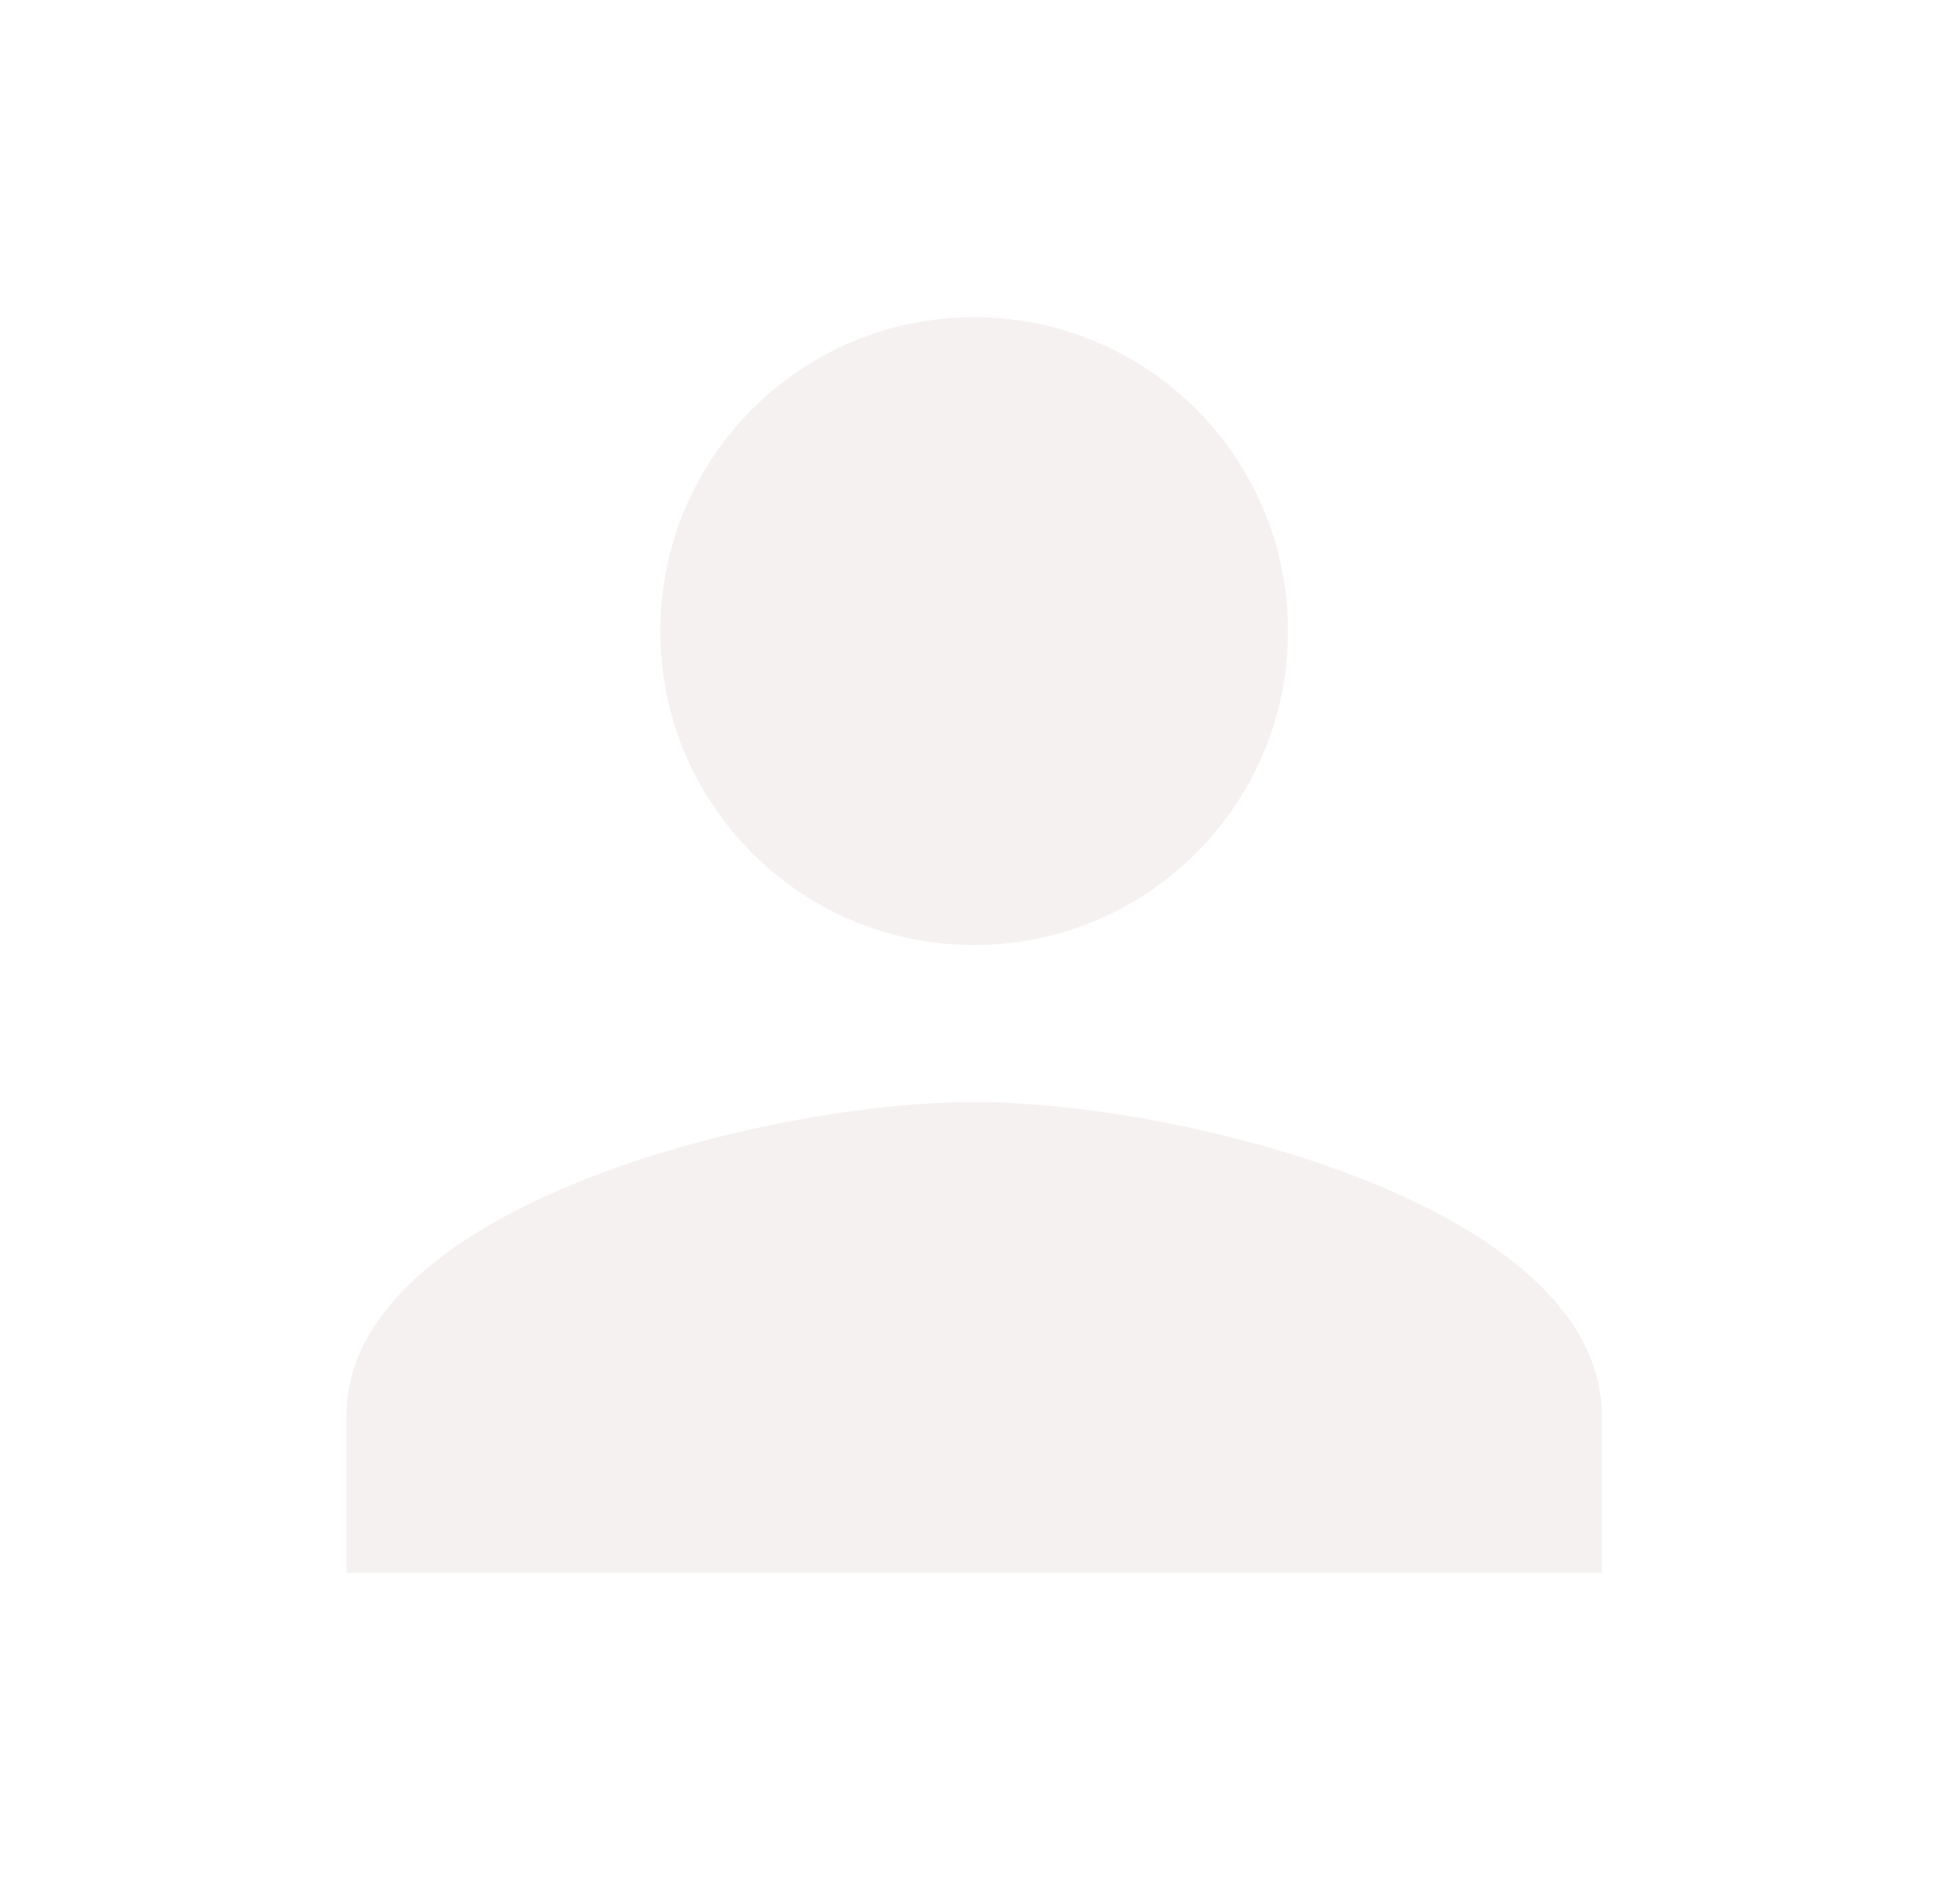
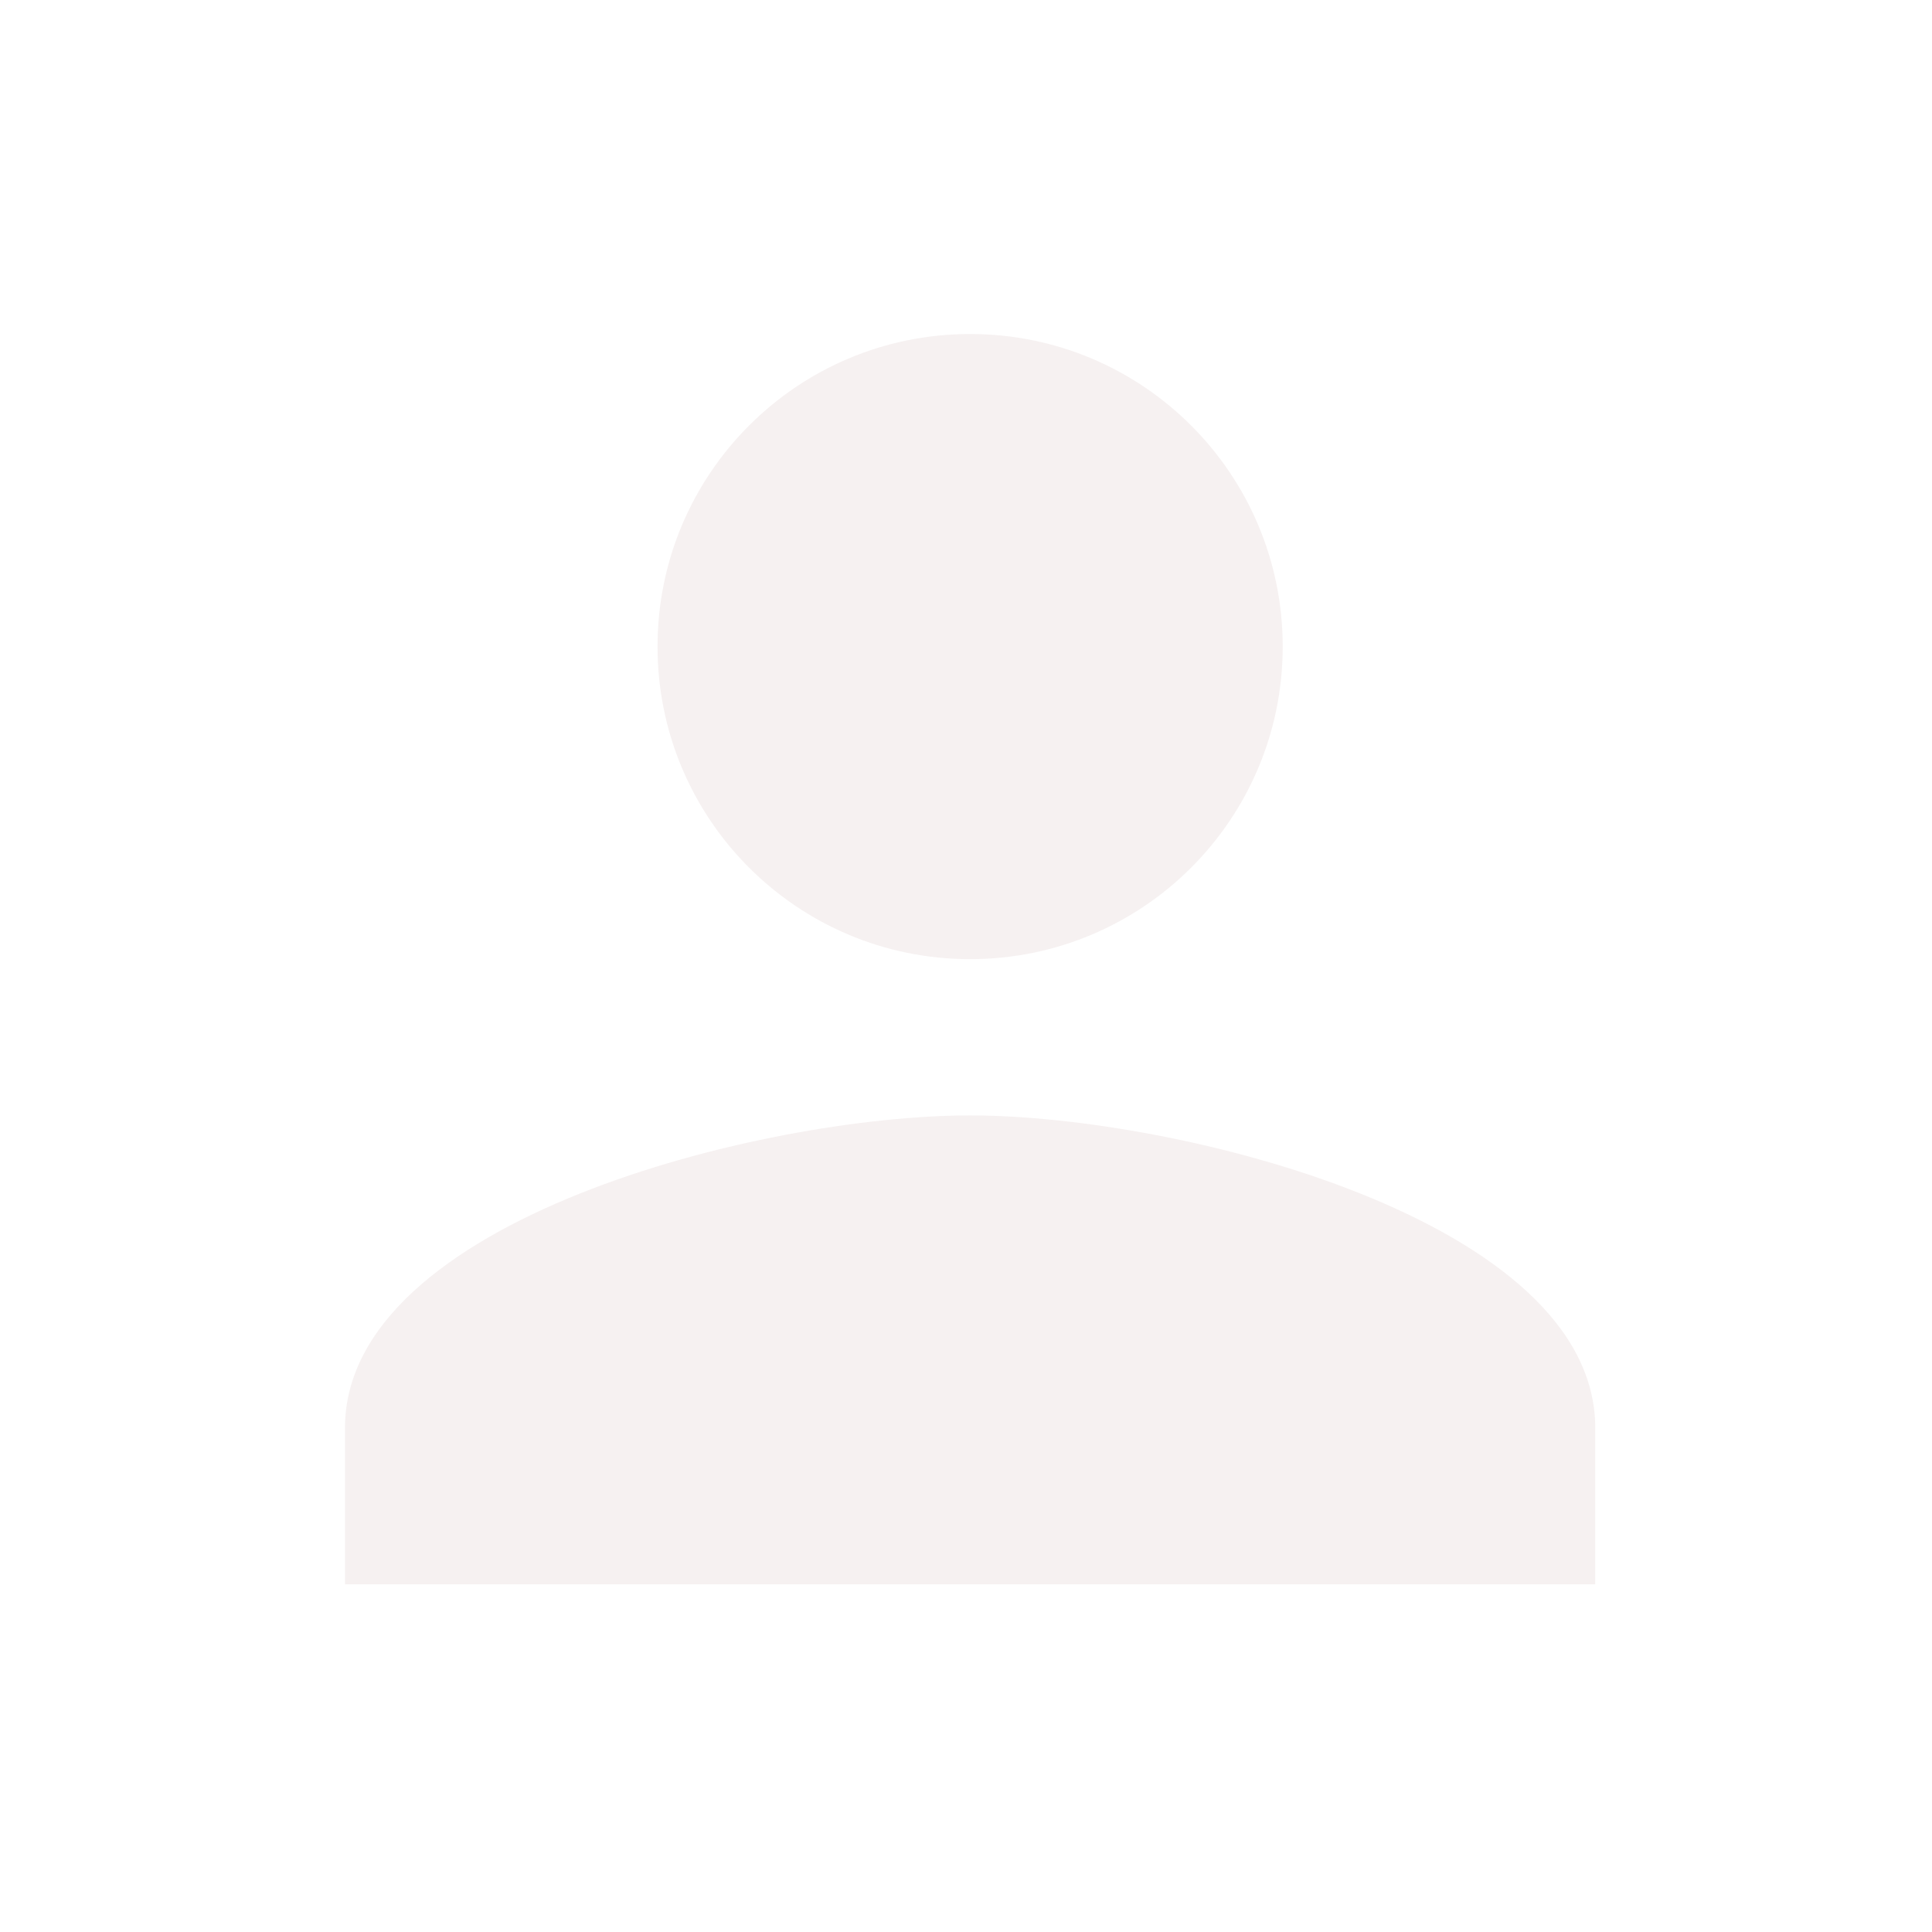
- <svg xmlns="http://www.w3.org/2000/svg" width="53" height="52" viewBox="0 0 53 52" fill="none">
+ <svg xmlns="http://www.w3.org/2000/svg" width="35" height="35" viewBox="0 0 53 52" fill="none">
  <path d="M26.613 25.812C31.35 25.812 35.188 21.975 35.188 17.238C35.188 12.5 31.35 8.663 26.613 8.663C21.875 8.663 18.038 12.5 18.038 17.238C18.038 21.975 21.875 25.812 26.613 25.812ZM26.613 30.099C20.889 30.099 9.464 32.972 9.464 38.674V42.961H43.762V38.674C43.762 32.972 32.336 30.099 26.613 30.099Z" fill="#F6F1F1" />
</svg>
